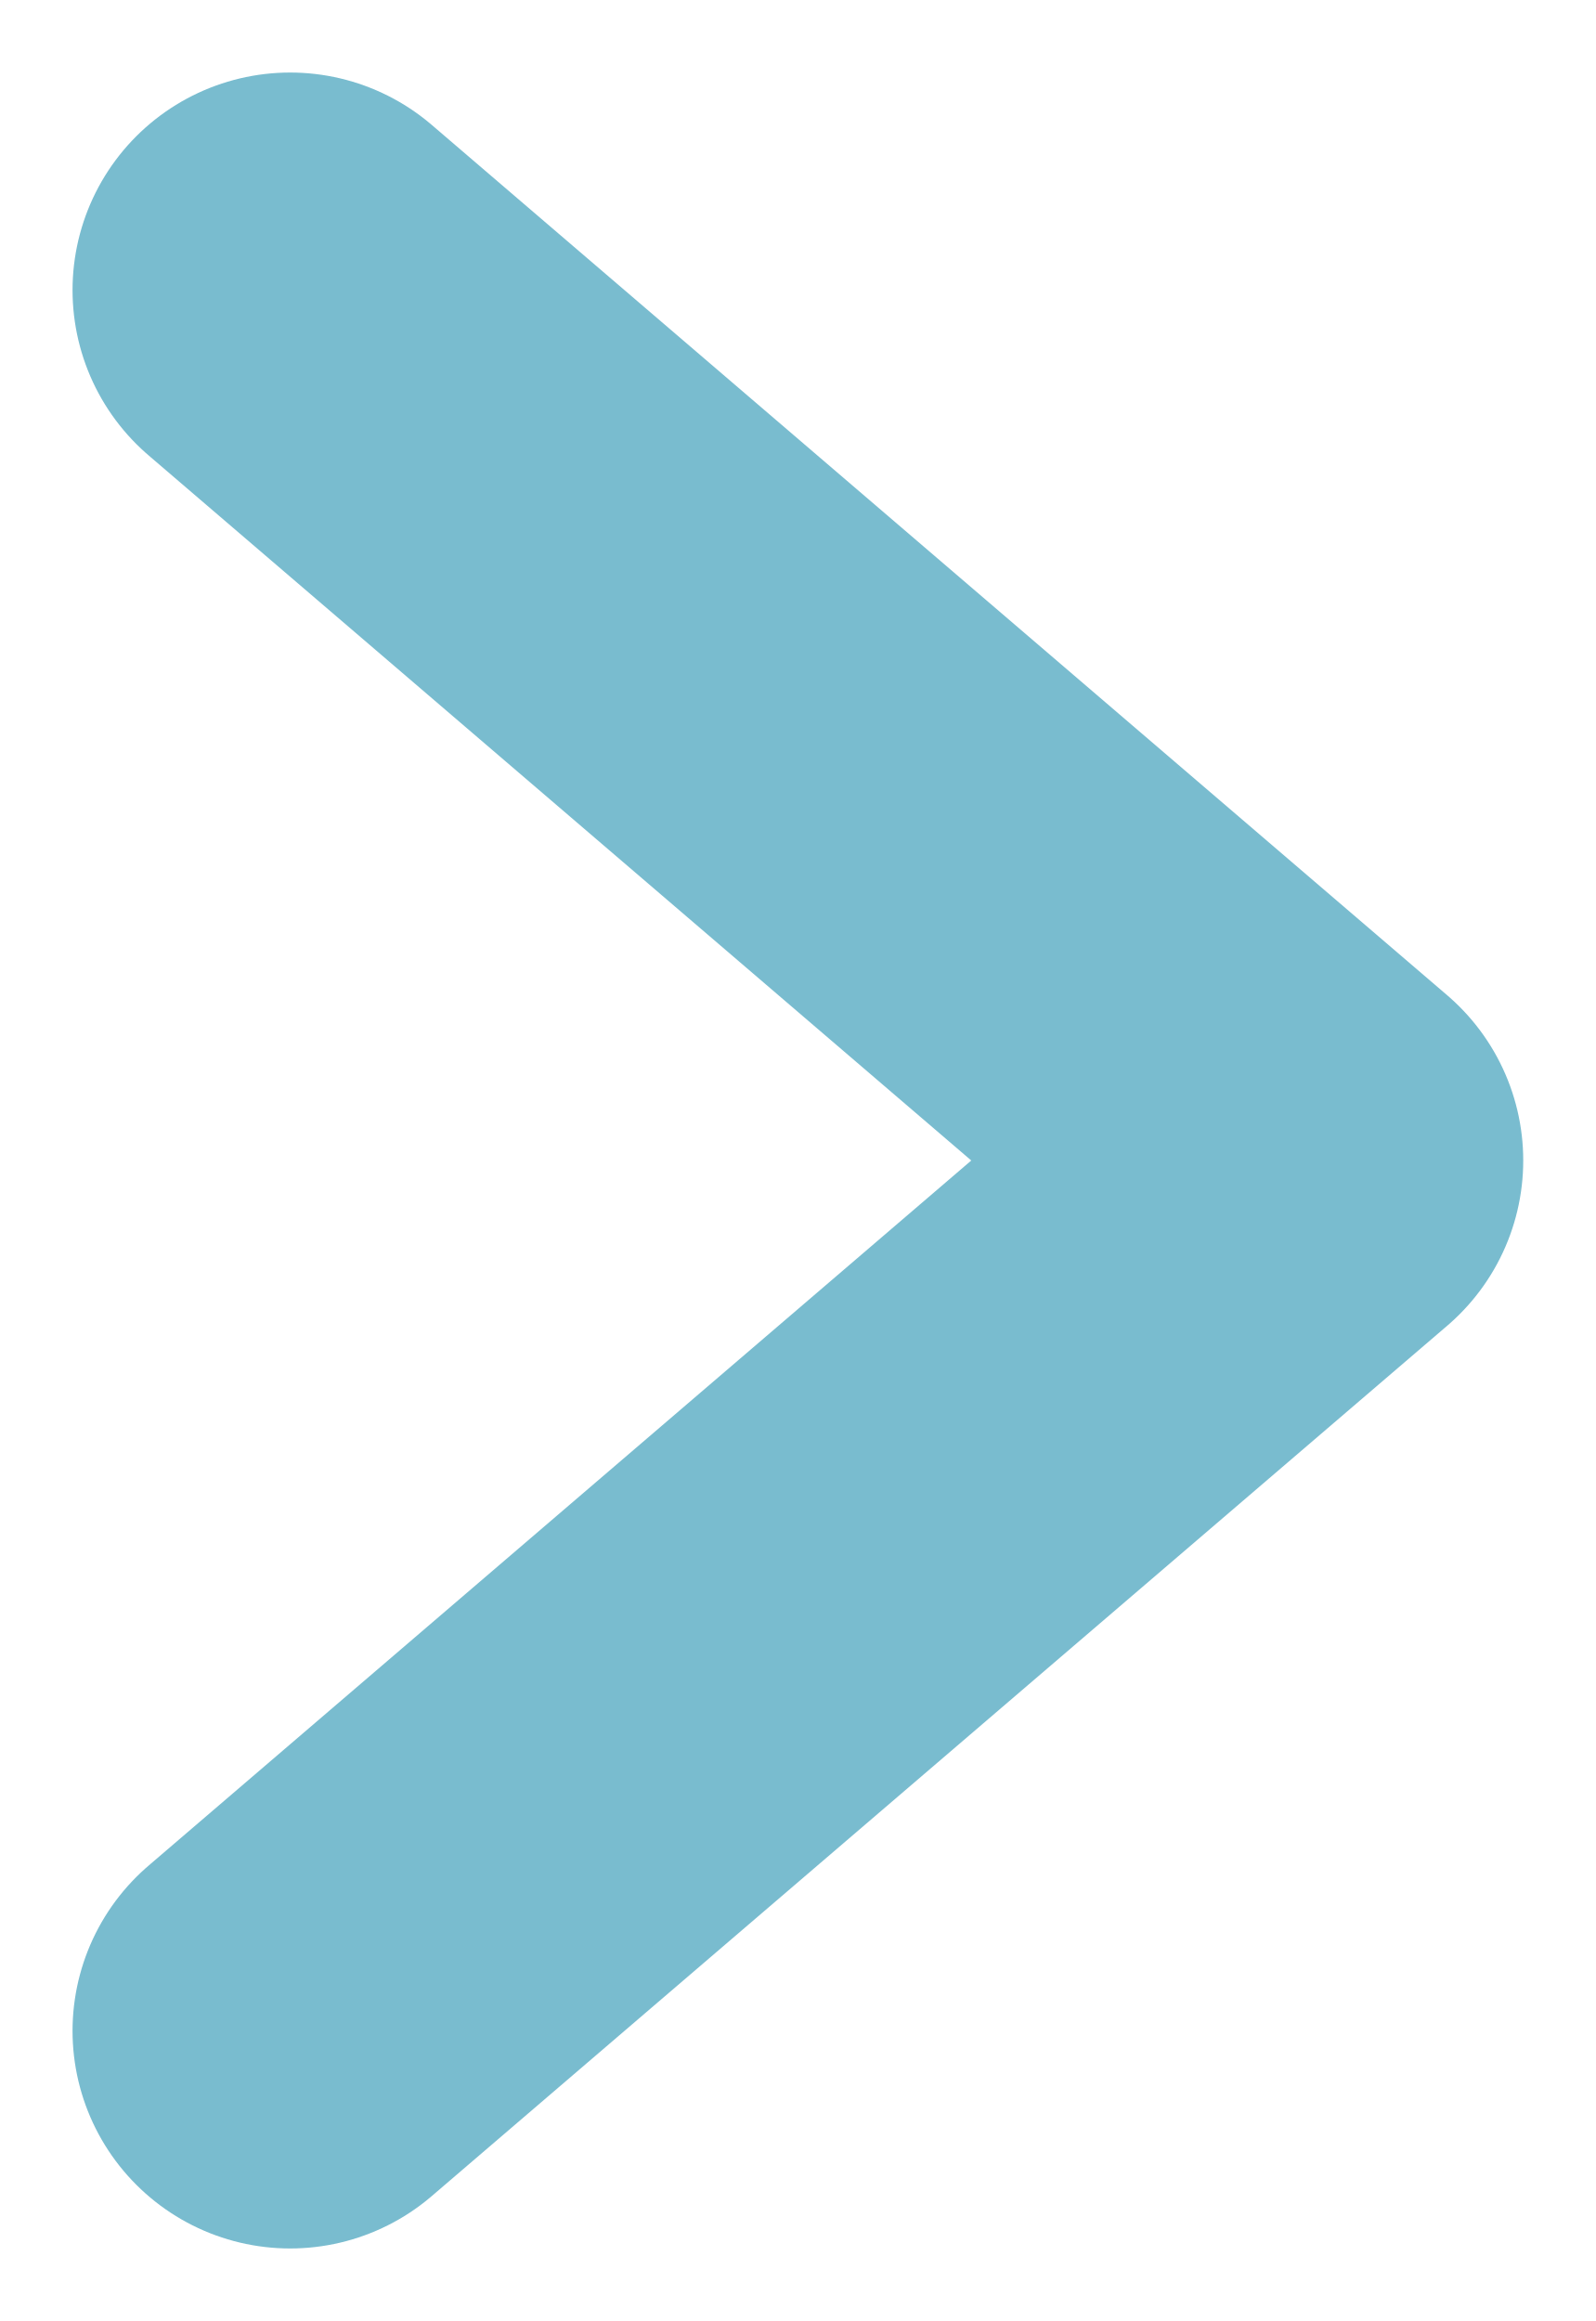
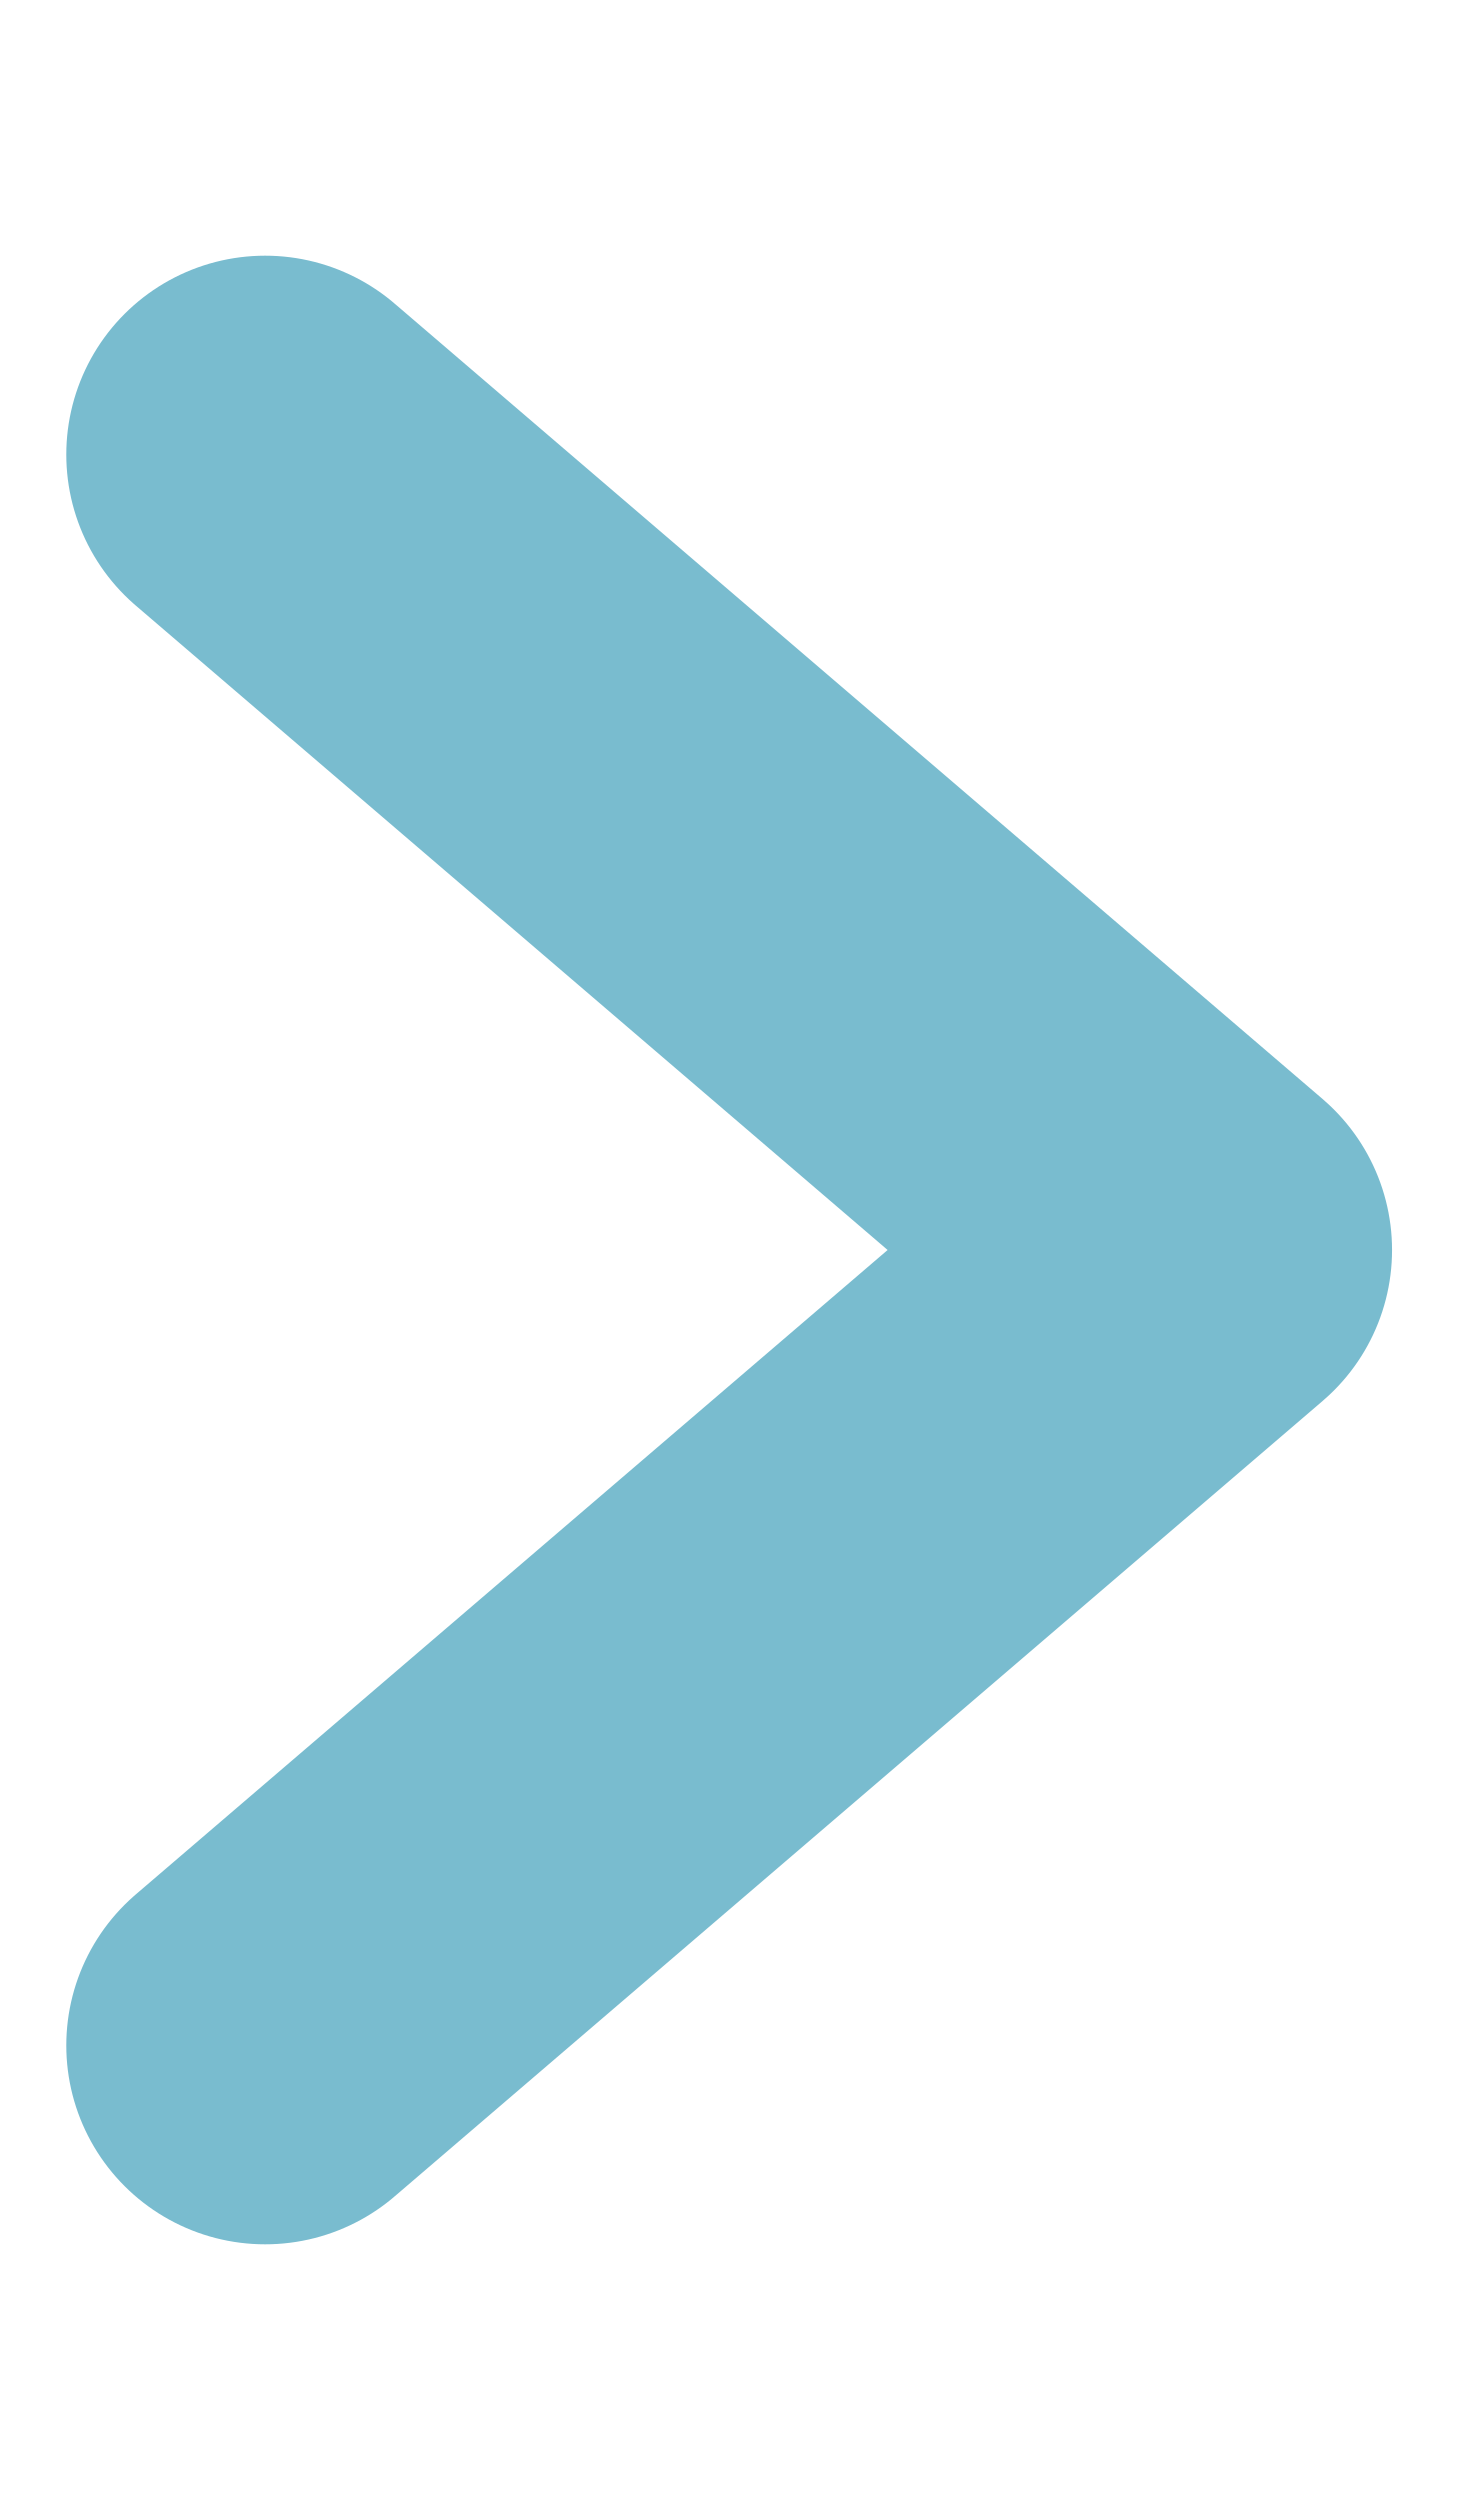
- <svg xmlns="http://www.w3.org/2000/svg" width="11" height="16" viewBox="0 0 11 16" fill="none">
+ <svg xmlns="http://www.w3.org/2000/svg" width="7" height="12" viewBox="0 0 11 16" fill="none">
  <path d="M2 2L9 8L2 14" stroke="#79BCCF" stroke-width="3" stroke-linecap="round" stroke-linejoin="round" />
</svg>
